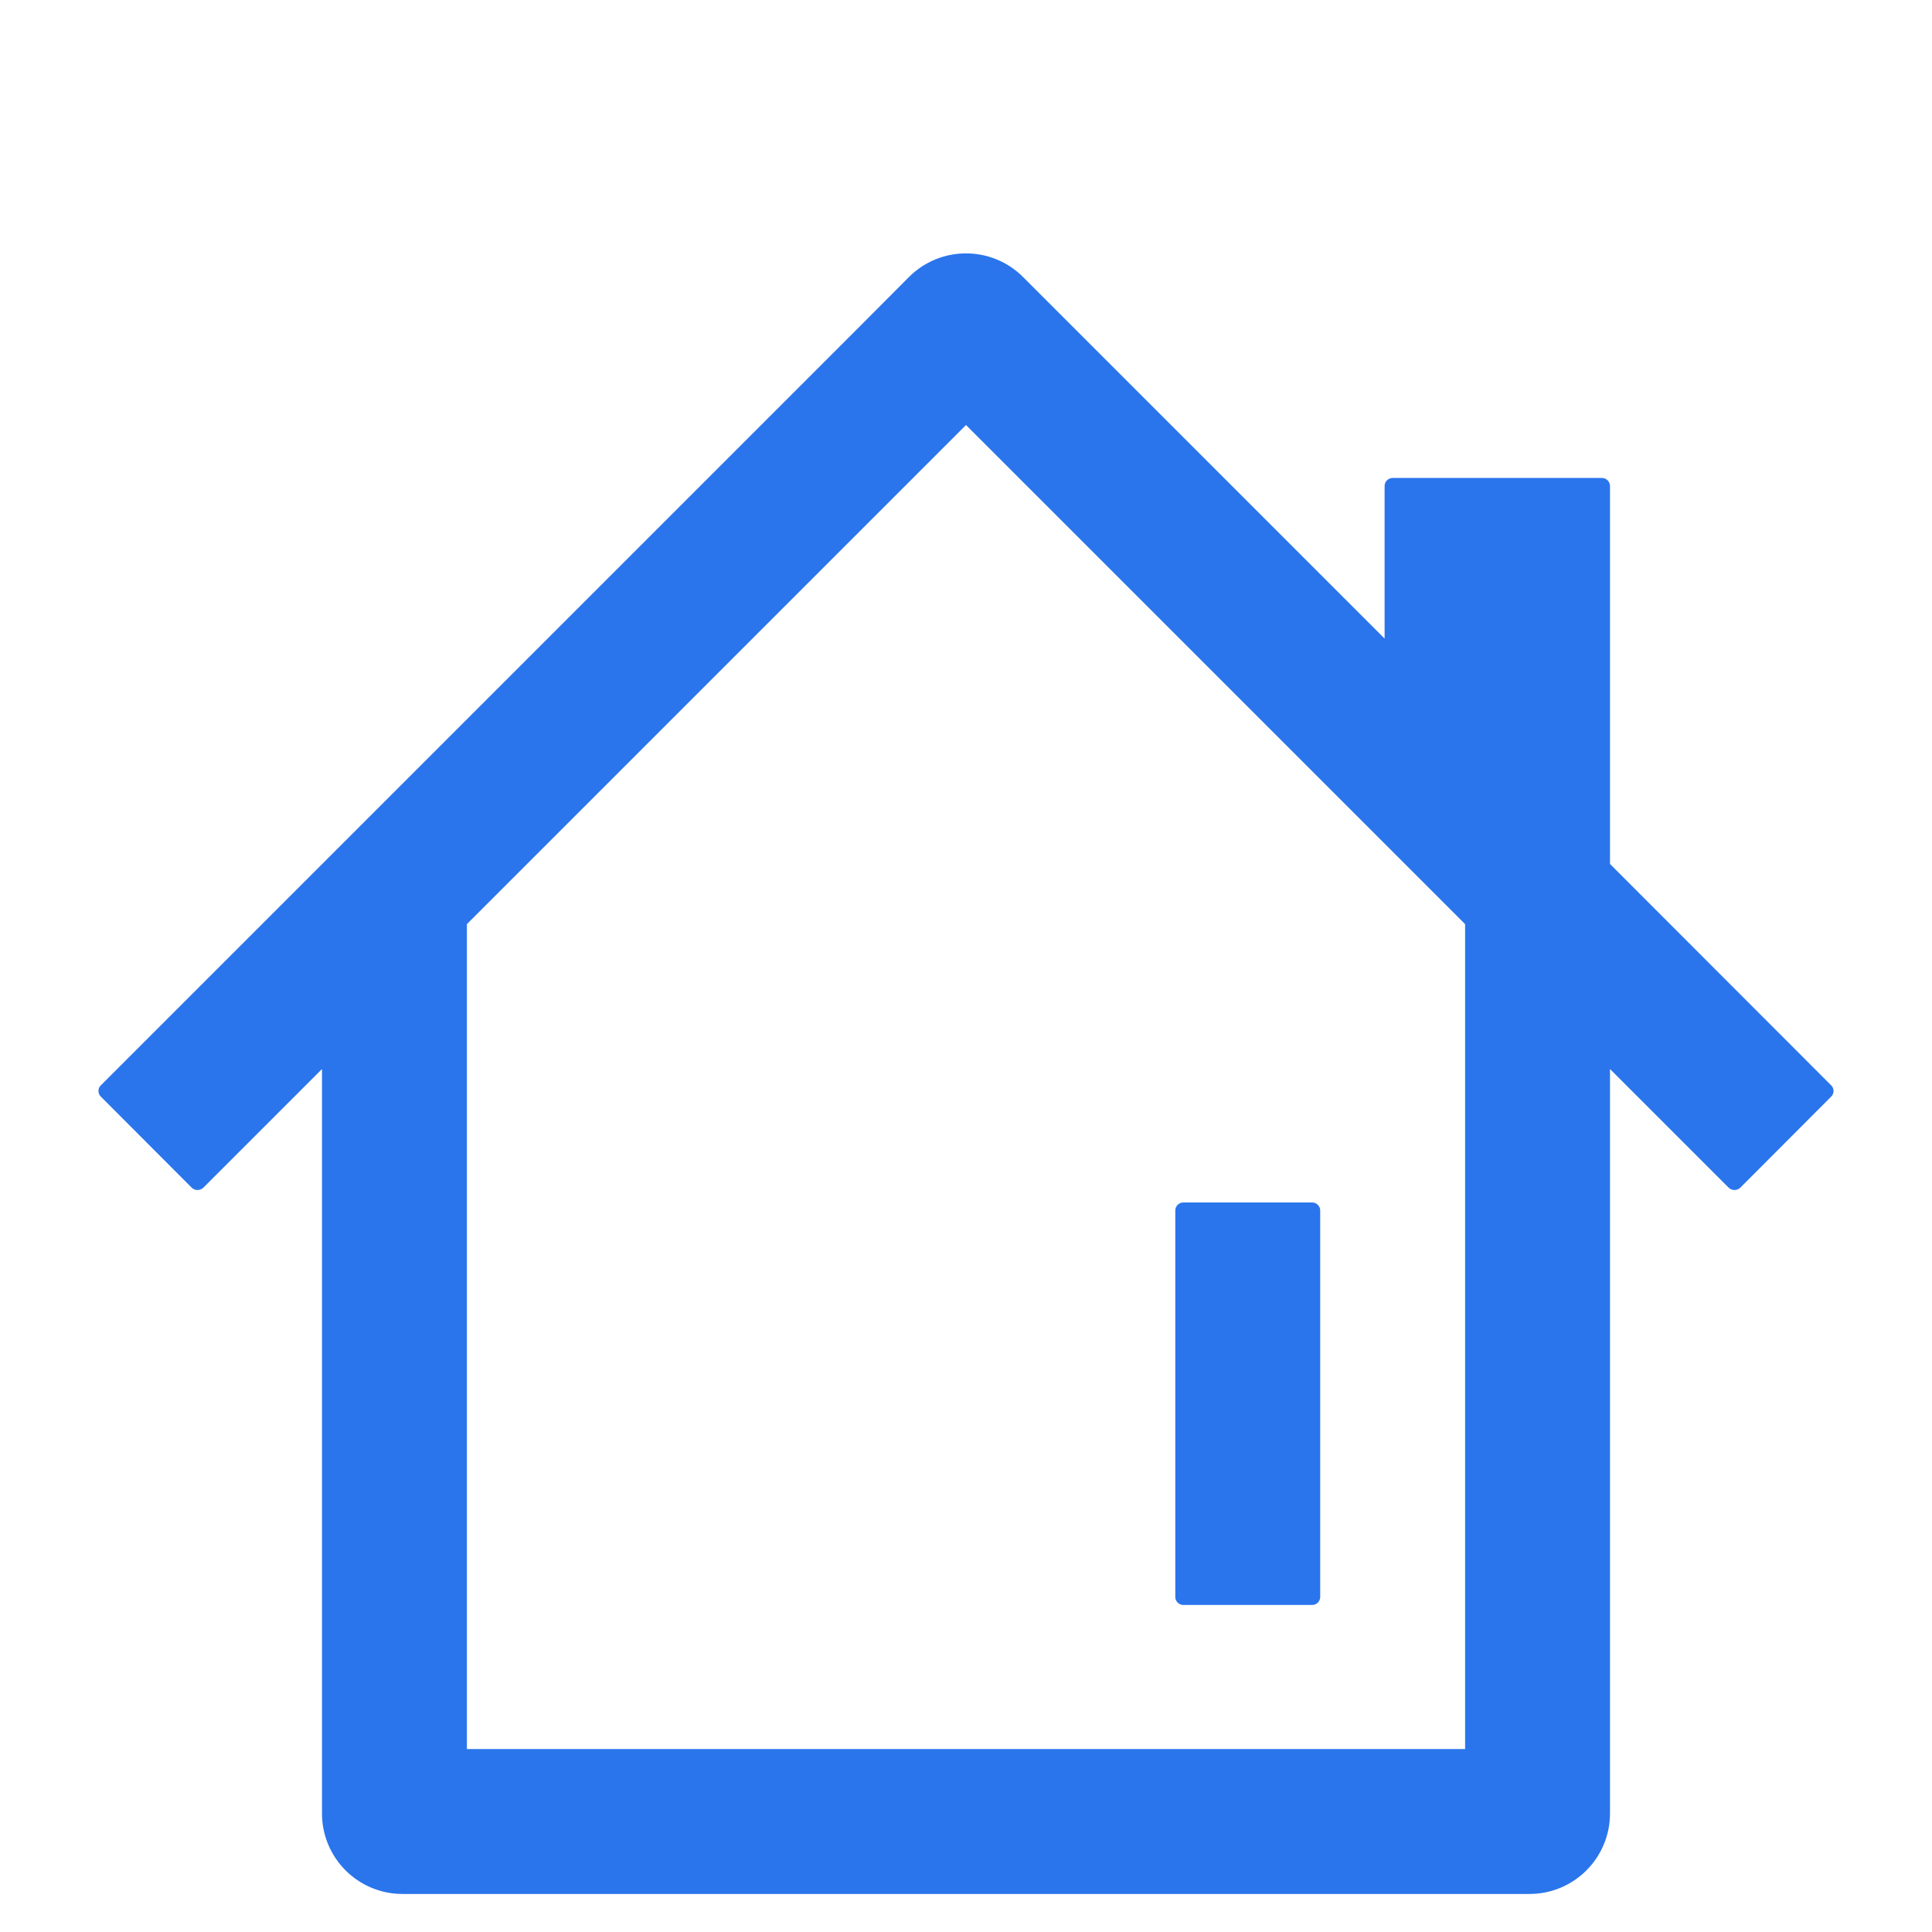
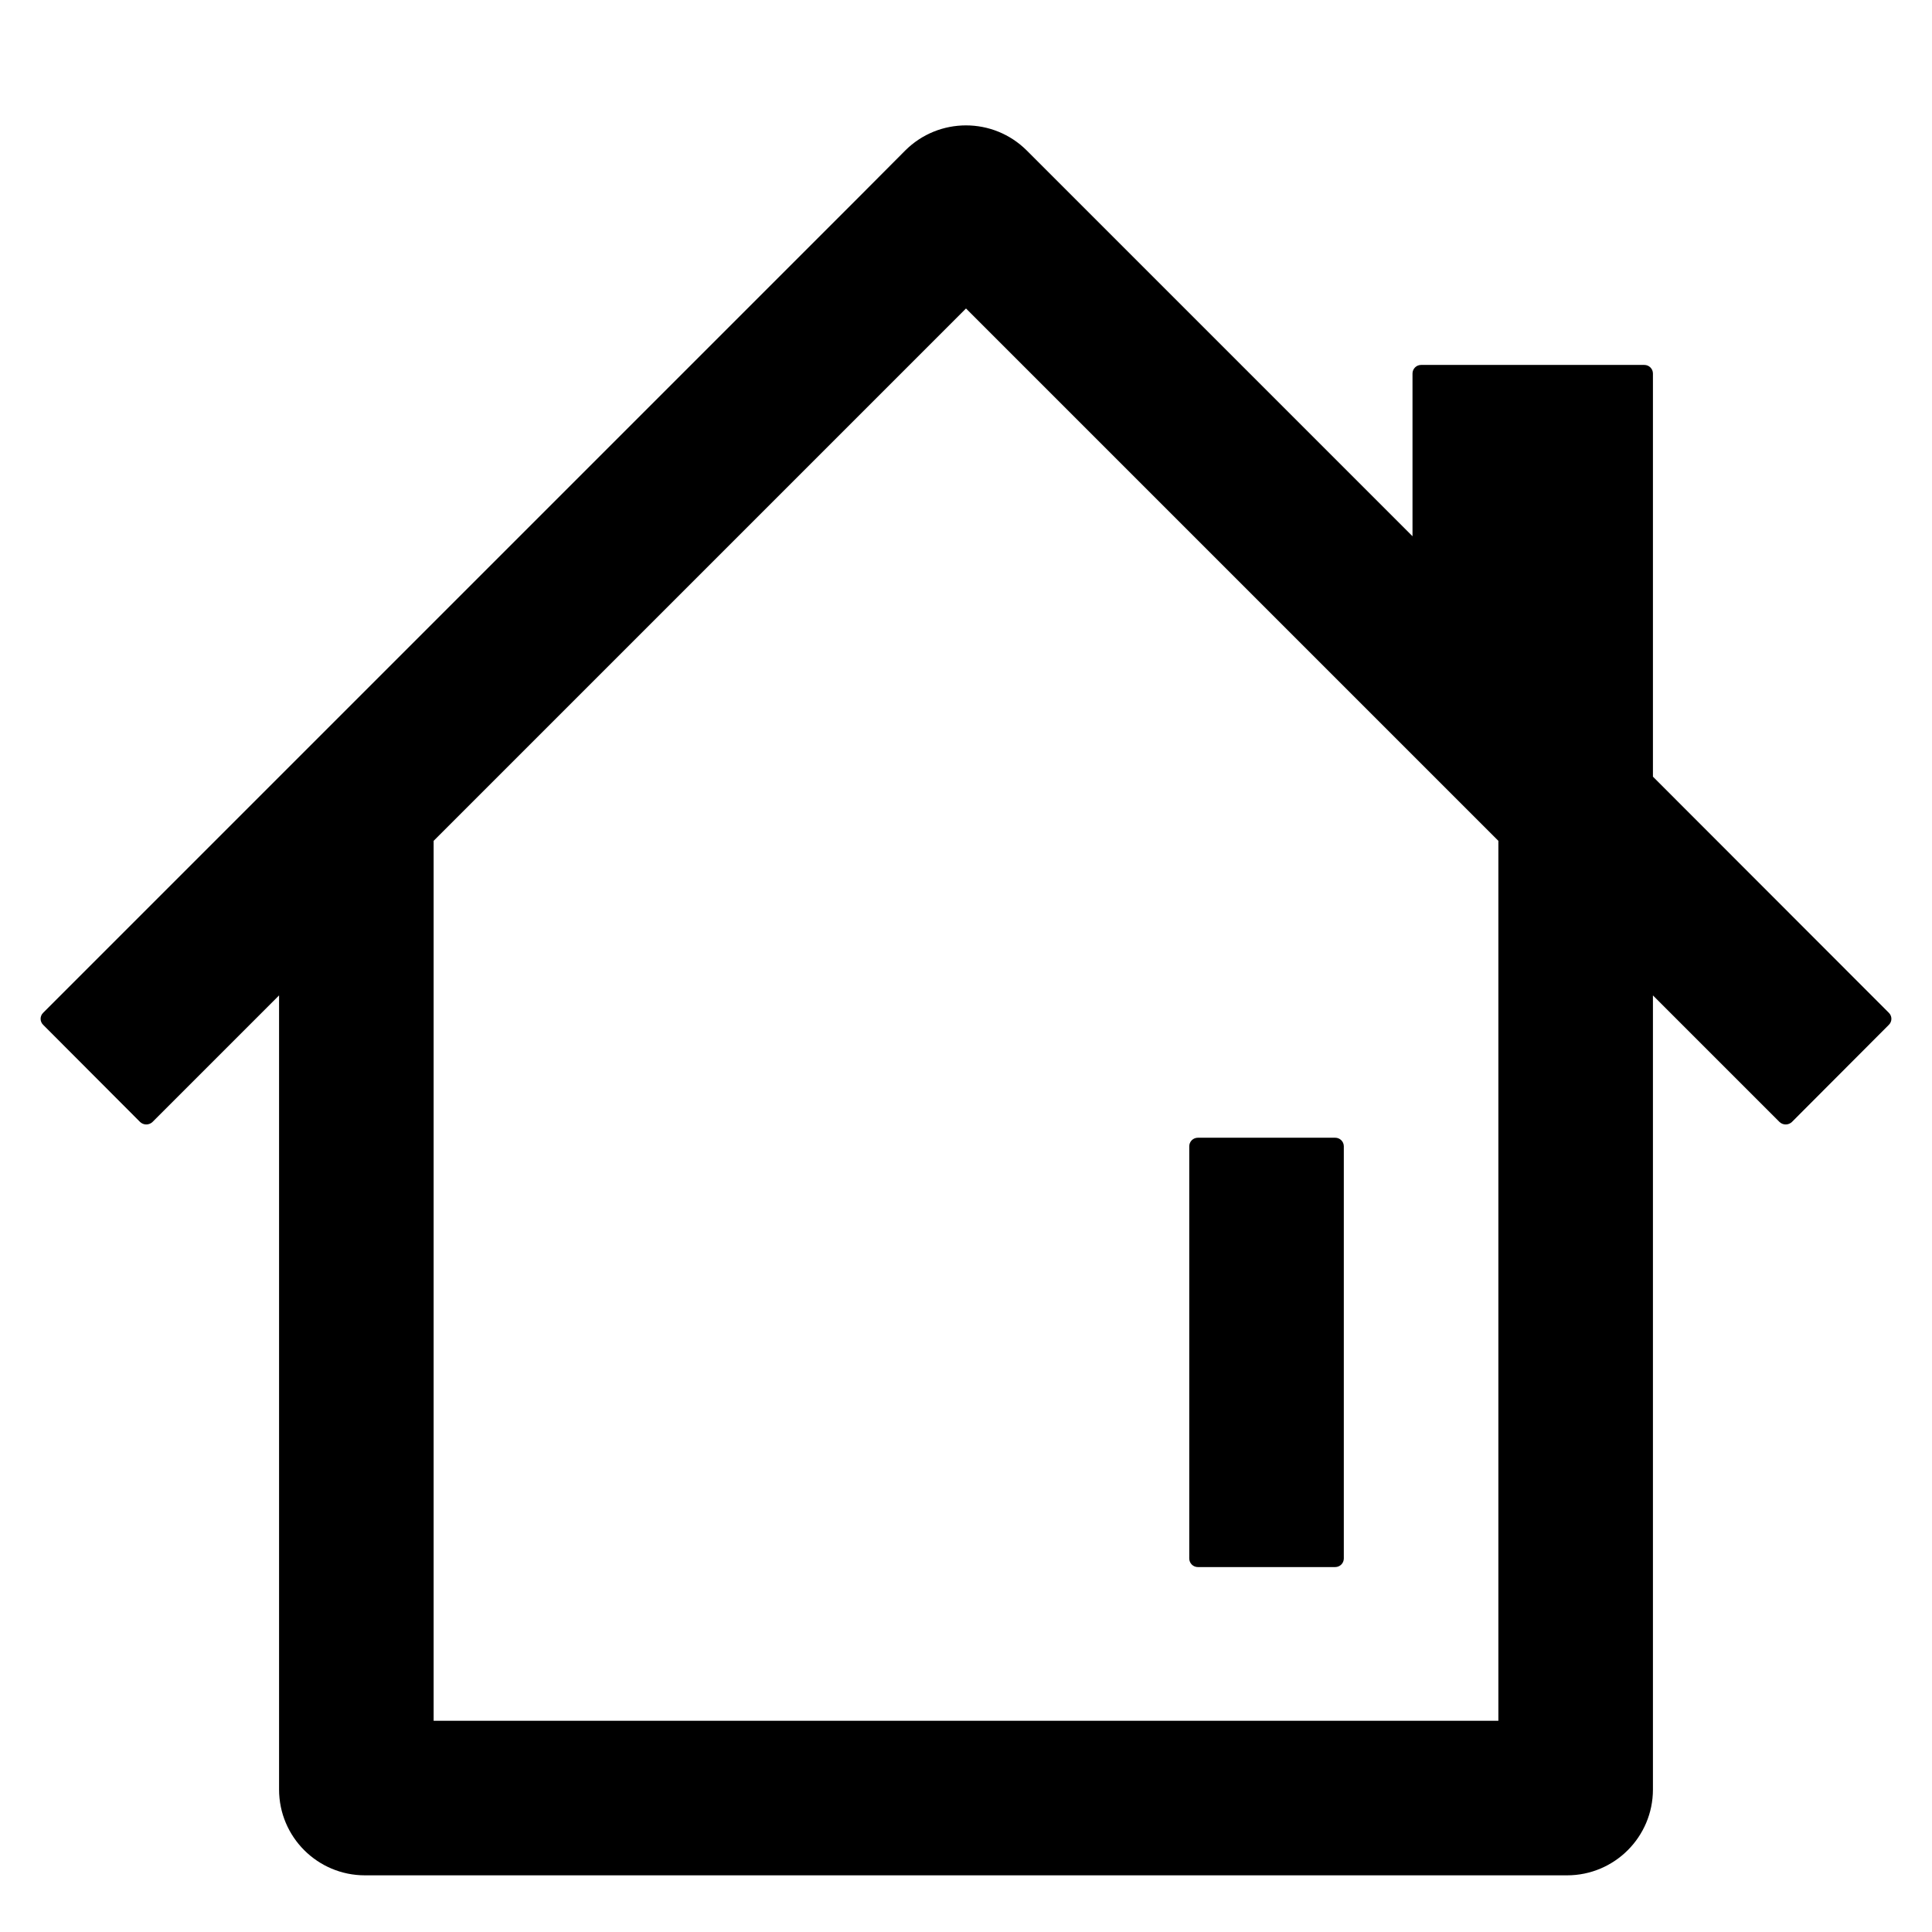
- <svg xmlns="http://www.w3.org/2000/svg" t="1754405182438" class="icon" viewBox="0 0 1024 1024" version="1.1" p-id="2103" width="64" height="64">
-   <path d="M627.2 850.667h68.267a4.267 4.267 0 0 0 4.267-4.267V641.6a4.267 4.267 0 0 0-4.267-4.267h-68.267a4.267 4.267 0 0 0-4.267 4.267v204.8a4.267 4.267 0 0 0 4.267 4.267z m343.36-275.413L853.333 457.92V257.6a4.267 4.267 0 0 0-4.267-4.267H738.133a4.267 4.267 0 0 0-4.267 4.267v80.853L542.187 146.773a42.773 42.773 0 0 0-60.373 0l-24.107 24.213-404.267 404.267a4.16 4.16 0 0 0 0 5.973l48.213 48.32a4.48 4.48 0 0 0 6.08 0l62.933-62.933v394.56a42.667 42.667 0 0 0 42.667 42.667h597.333a42.667 42.667 0 0 0 42.667-42.667V566.613l62.933 62.933a4.48 4.48 0 0 0 6.08 0l48.213-48.32a4.16 4.16 0 0 0 0-5.973zM776.533 927.04H247.467V489.813l264.533-264.533 264.533 264.533z" fill="#2a75ec" p-id="2104" />
+ <svg xmlns="http://www.w3.org/2000/svg" t="1754559149258" class="icon" viewBox="0 0 1024 1024" version="1.1" p-id="2120" width="128" height="128">
+   <path d="M634.88 830.578h72.818a4.551 4.551 0 0 0 4.551-4.551V607.573a4.551 4.551 0 0 0-4.551-4.551h-72.818a4.551 4.551 0 0 0-4.551 4.551v218.453a4.551 4.551 0 0 0 4.551 4.551z m366.251-293.774L876.089 411.648V197.973a4.551 4.551 0 0 0-4.551-4.551H753.209a4.551 4.551 0 0 0-4.551 4.551v86.244L544.199 79.758a45.625 45.625 0 0 0-64.398 0l-25.714 25.828-431.218 431.218a4.437 4.437 0 0 0 0 6.372l51.428 51.541a4.779 4.779 0 0 0 6.485 0l67.129-67.129v420.864a45.511 45.511 0 0 0 45.511 45.511h637.156a45.511 45.511 0 0 0 45.511-45.511V527.588l67.129 67.129a4.779 4.779 0 0 0 6.485 0l51.428-51.541a4.437 4.437 0 0 0 0-6.372zM794.169 912.043H229.831V445.668l282.169-282.169 282.169 282.169z" p-id="2121" />
</svg>
